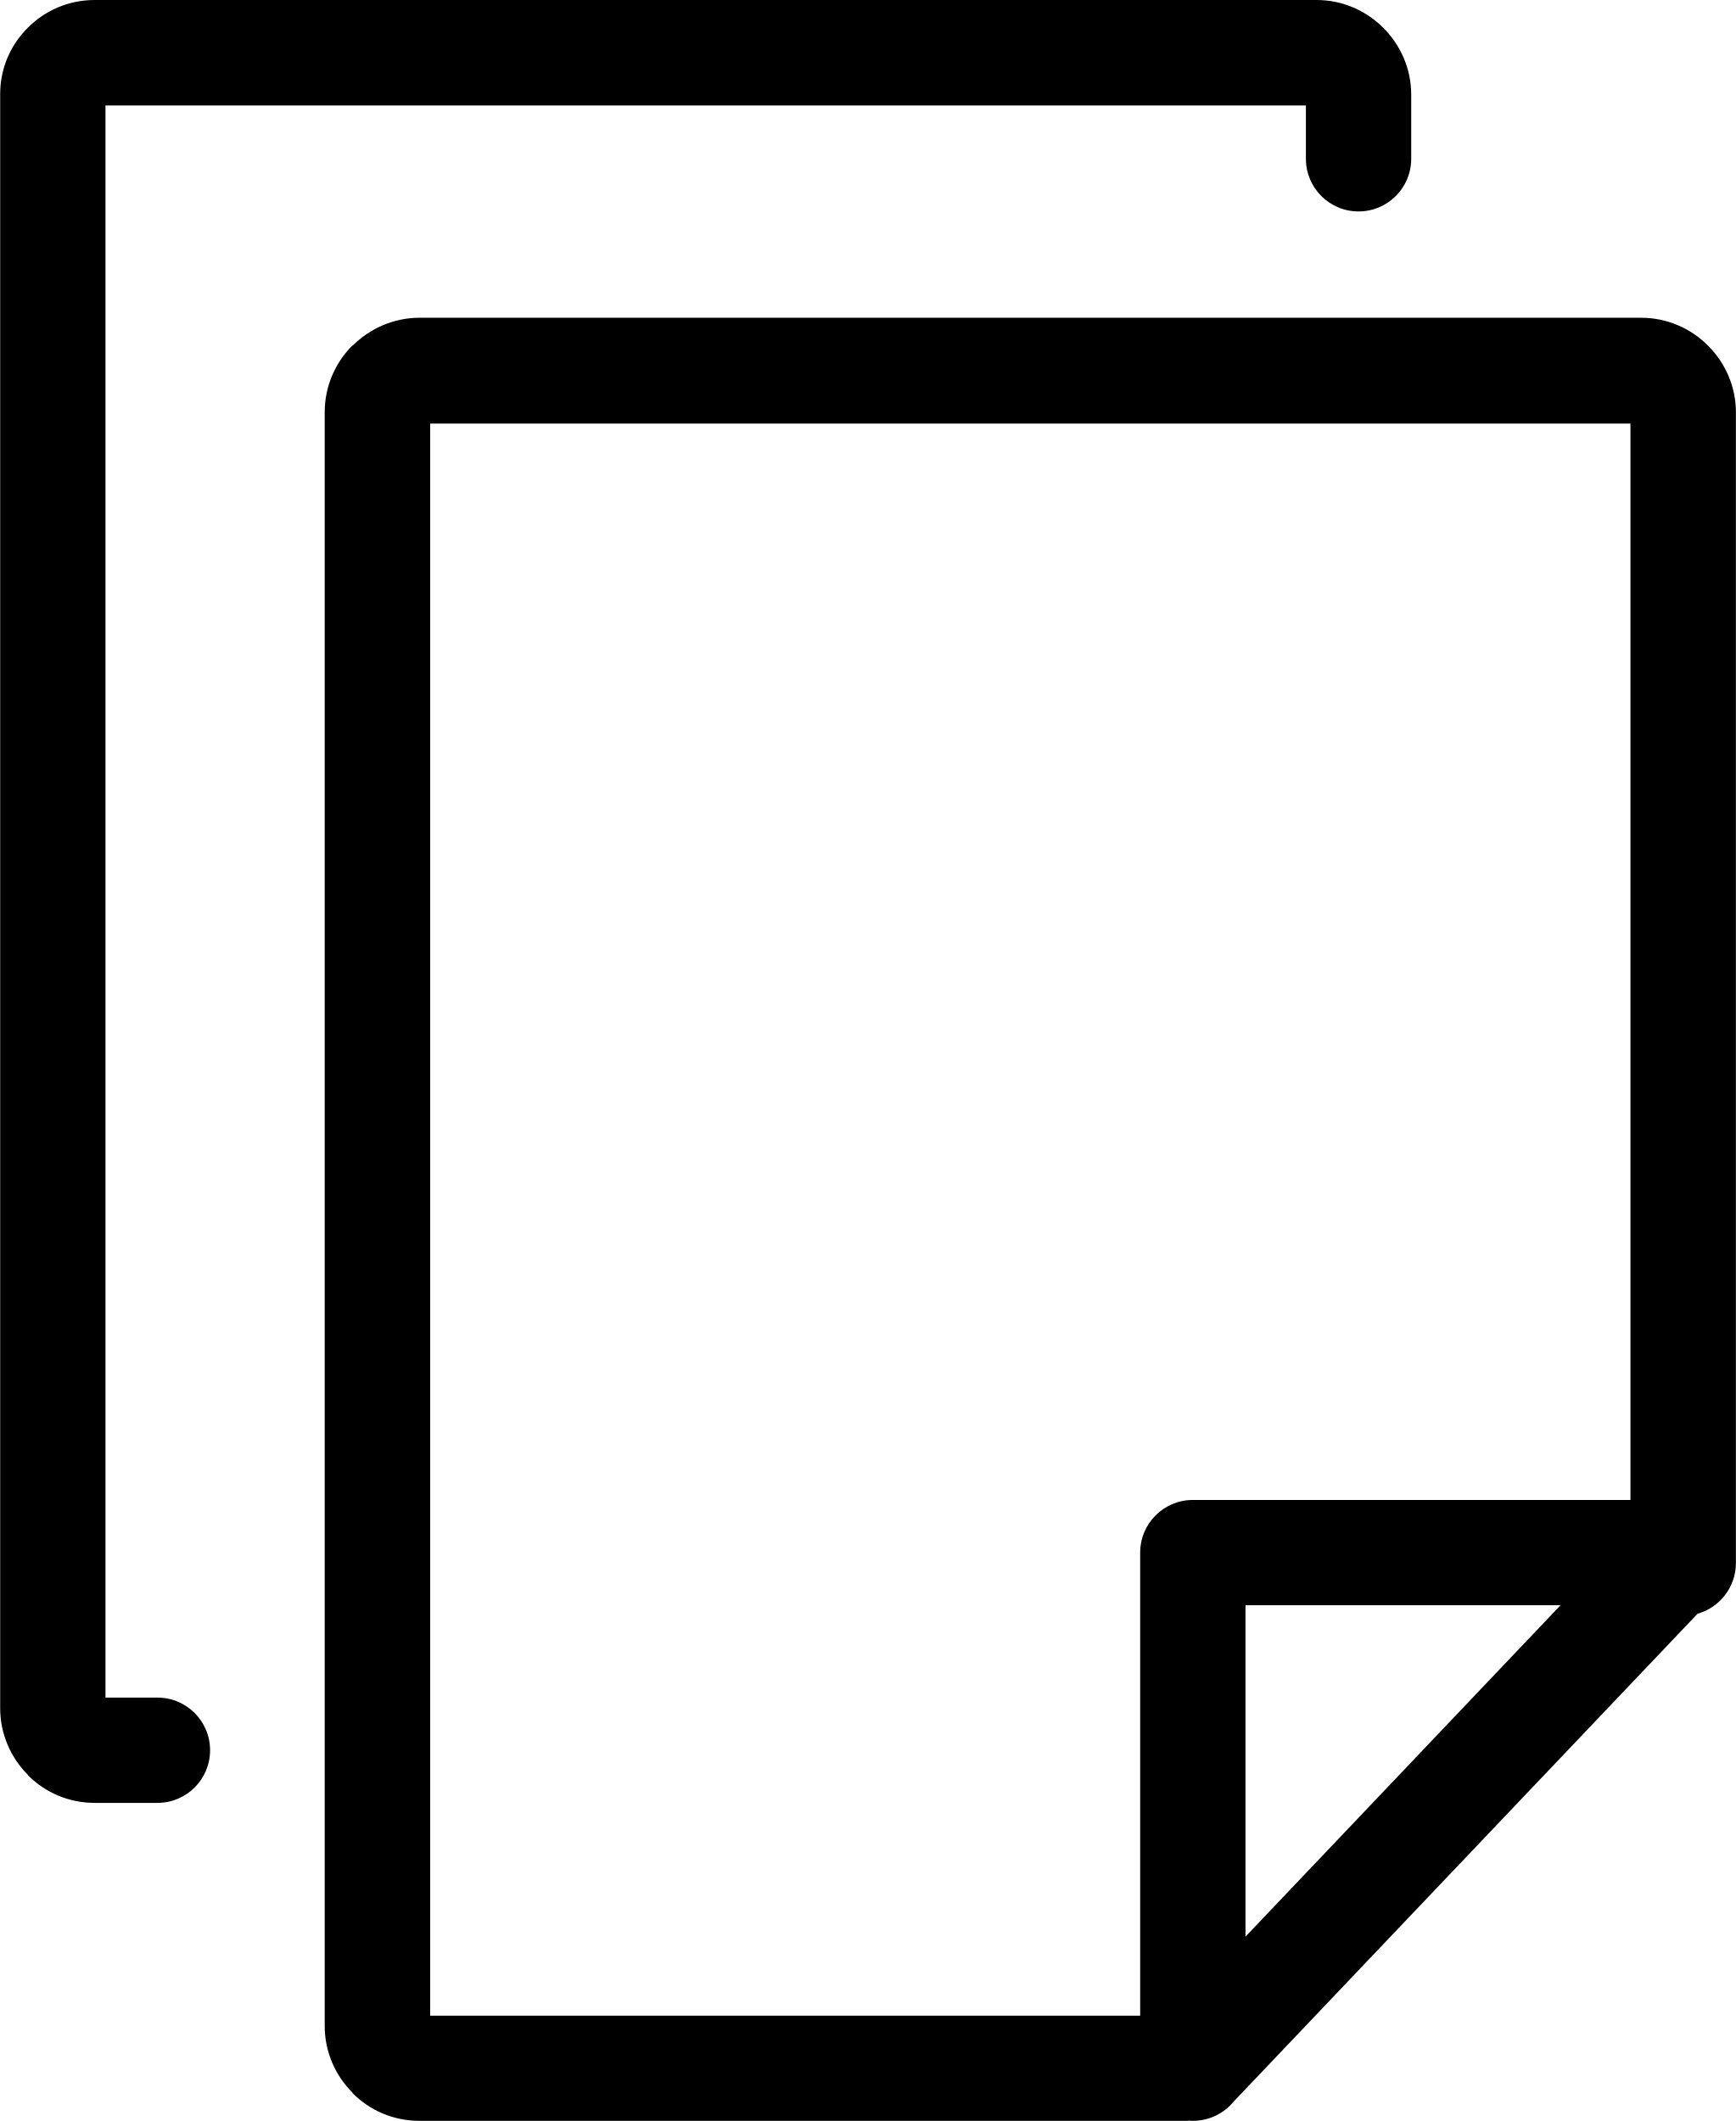
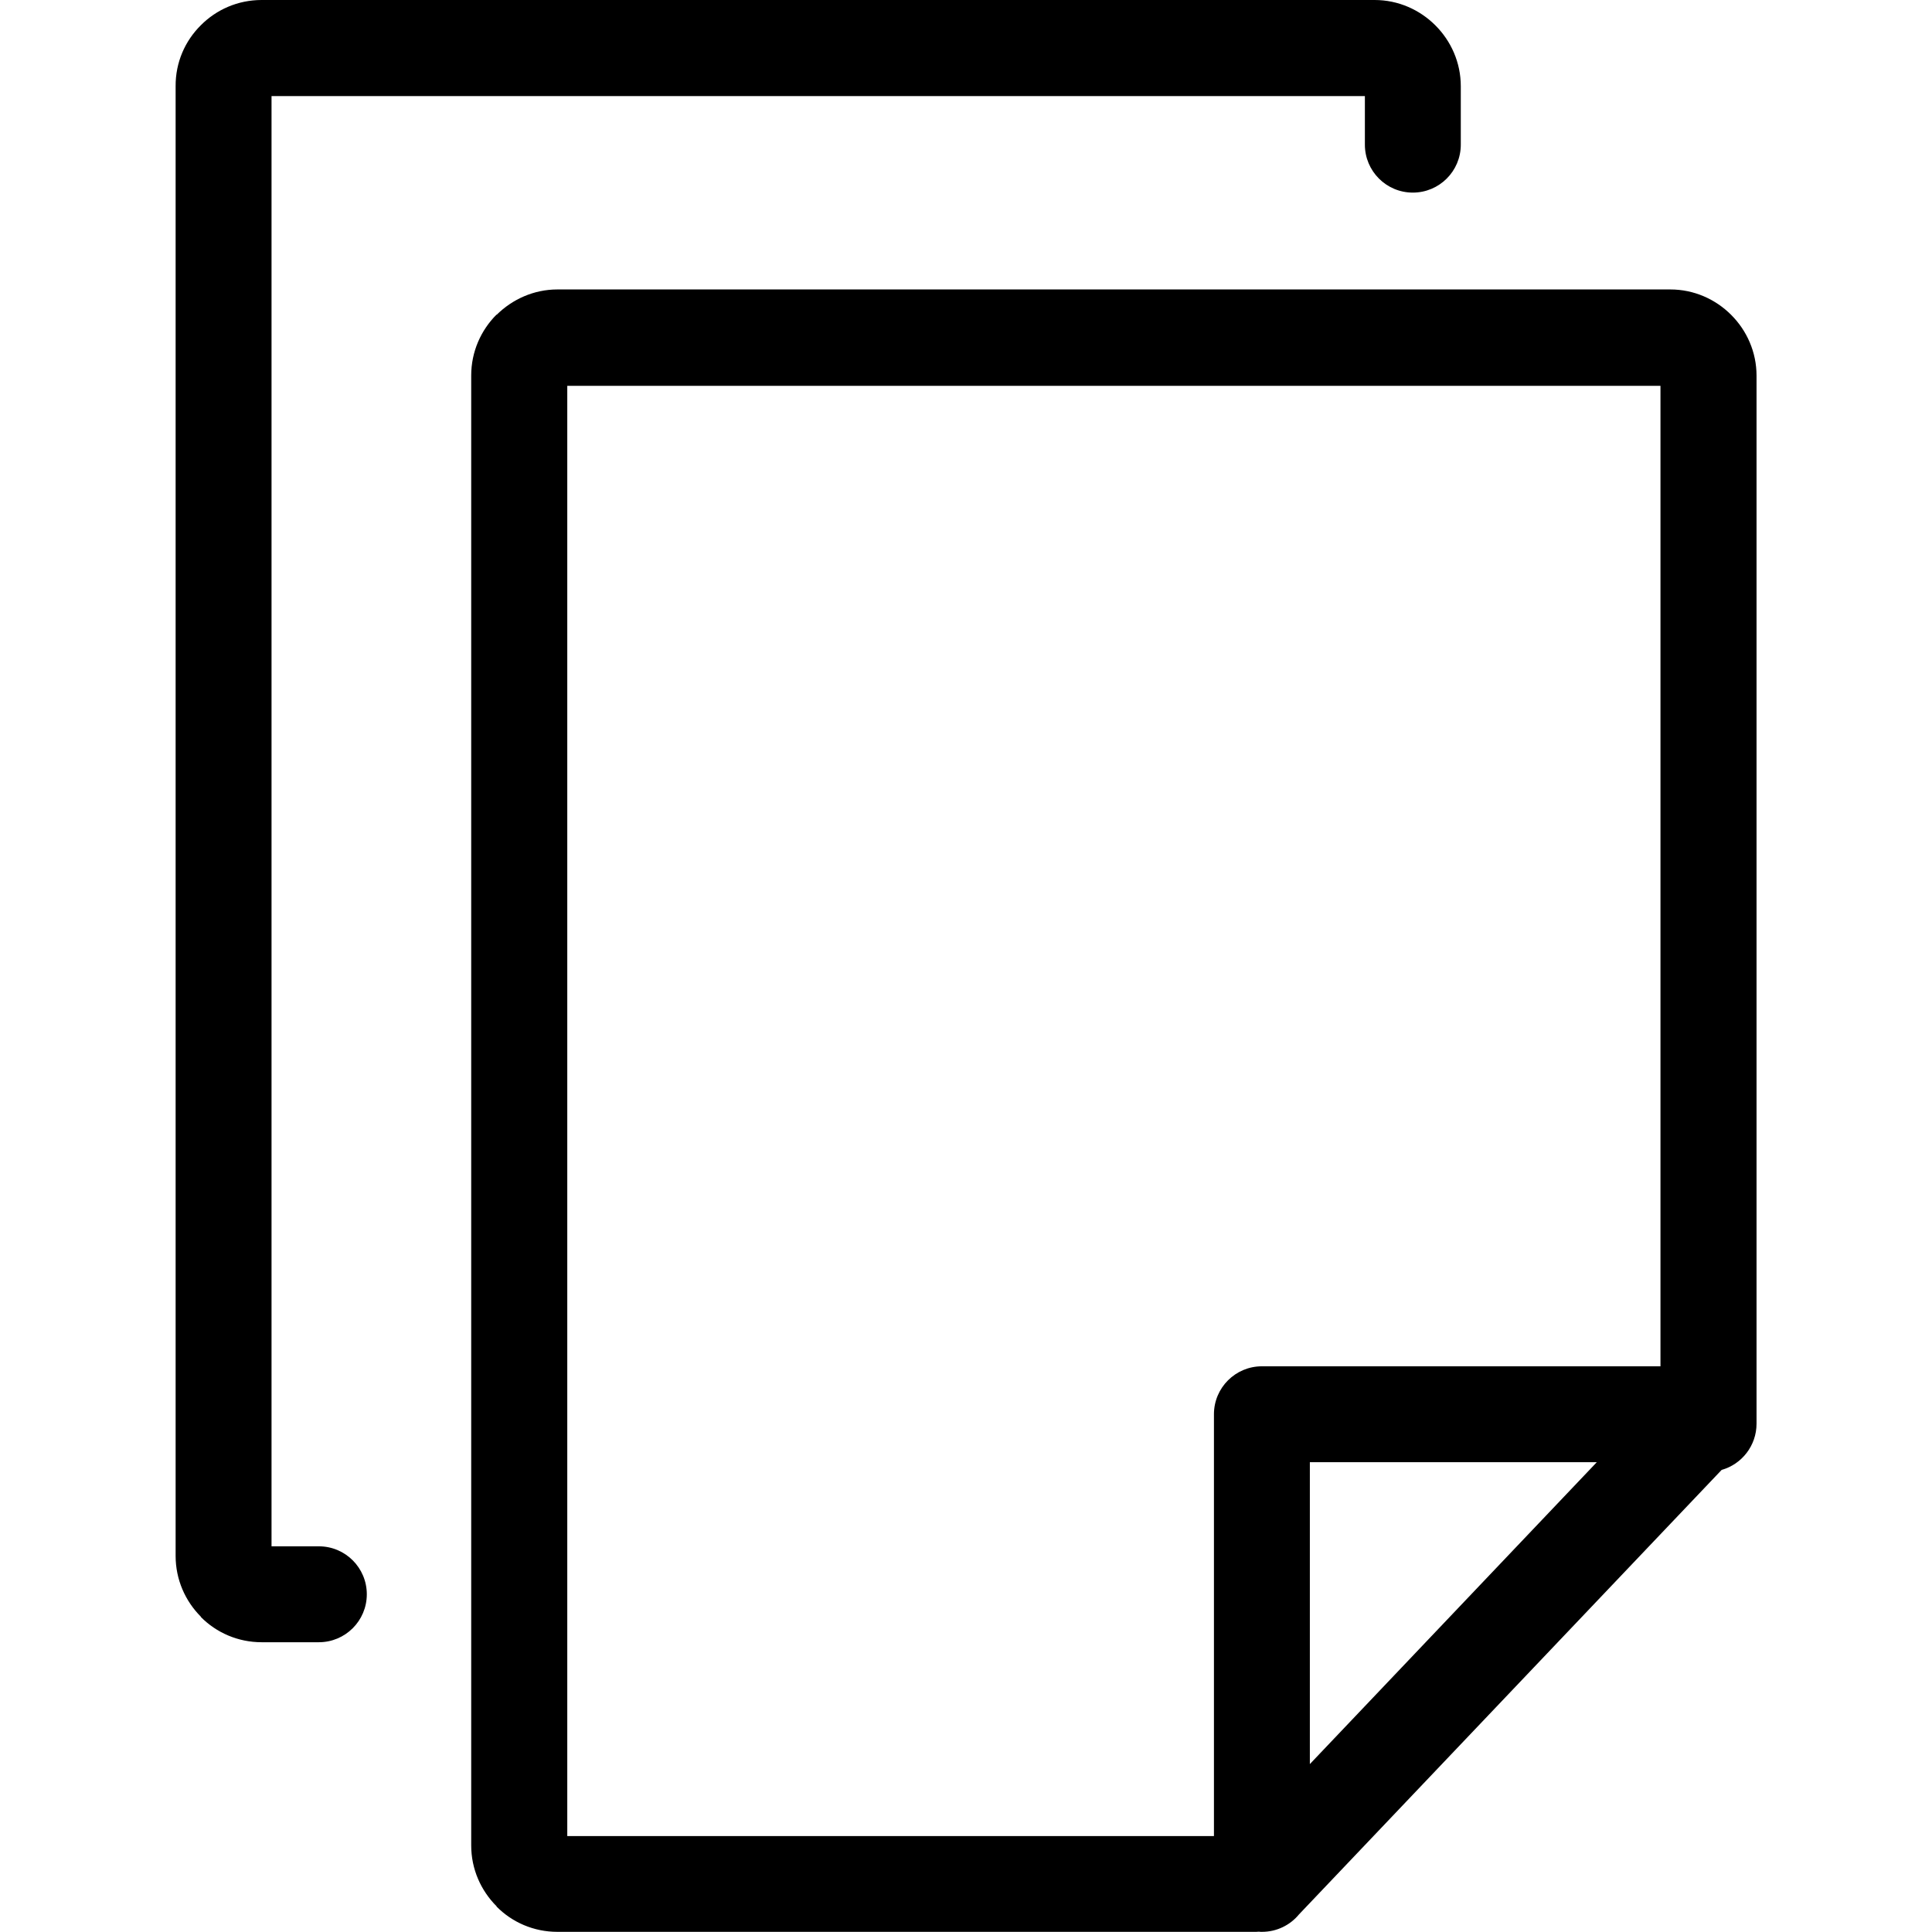
- <svg xmlns="http://www.w3.org/2000/svg" version="1.1" id="Layer_1" x="0px" y="0px" viewBox="0 0 100.56 122.88" style="enable-background:new 0 0 100.56 122.88" xml:space="preserve">
+ <svg xmlns="http://www.w3.org/2000/svg" version="1.1" id="Layer_1" x="0px" y="0px" width="32px" height="32px" viewBox="0 0 100.56 122.88" style="enable-background:new 0 0 100.56 122.88" xml:space="preserve">
  <g>
    <path d="M72.15,112.2L90.4,93H72.15V112.2L72.15,112.2z M81.75,9.2c0,1.69-1.37,3.05-3.05,3.05c-1.69,0-3.05-1.37-3.05-3.05V6.11 H6.11v92.24h3.01c1.69,0,3.05,1.37,3.05,3.05c0,1.69-1.37,3.05-3.05,3.05H5.48c-1.51,0-2.88-0.61-3.87-1.61l0.01-0.01 c-1-1-1.61-2.37-1.61-3.87V5.48C0,3.97,0.61,2.6,1.61,1.61C2.6,0.61,3.97,0,5.48,0h70.79c1.5,0,2.87,0.62,3.86,1.61l0,0l0.01,0.01 c0.99,0.99,1.61,2.36,1.61,3.86V9.2L81.75,9.2z M100.56,90.55c0,1.4-0.94,2.58-2.22,2.94l-26.88,28.27 c-0.56,0.68-1.41,1.11-2.36,1.11c-0.06,0-0.12,0-0.19-0.01c-0.06,0-0.12,0.01-0.18,0.01H24.29c-1.51,0-2.88-0.61-3.87-1.61 l0.01-0.01l-0.01-0.01c-0.99-0.99-1.61-2.36-1.61-3.86v-93.5c0-1.51,0.62-2.88,1.61-3.87l0.01,0.01c1-0.99,2.37-1.61,3.86-1.61 h70.79c1.5,0,2.87,0.62,3.86,1.61l0,0l0.01,0.01c0.99,0.99,1.61,2.36,1.61,3.86V90.55L100.56,90.55z M94.45,86.9V24.54H24.92v92.24 h41.13V89.95c0-1.69,1.37-3.05,3.05-3.05H94.45L94.45,86.9z" />
  </g>
</svg>
